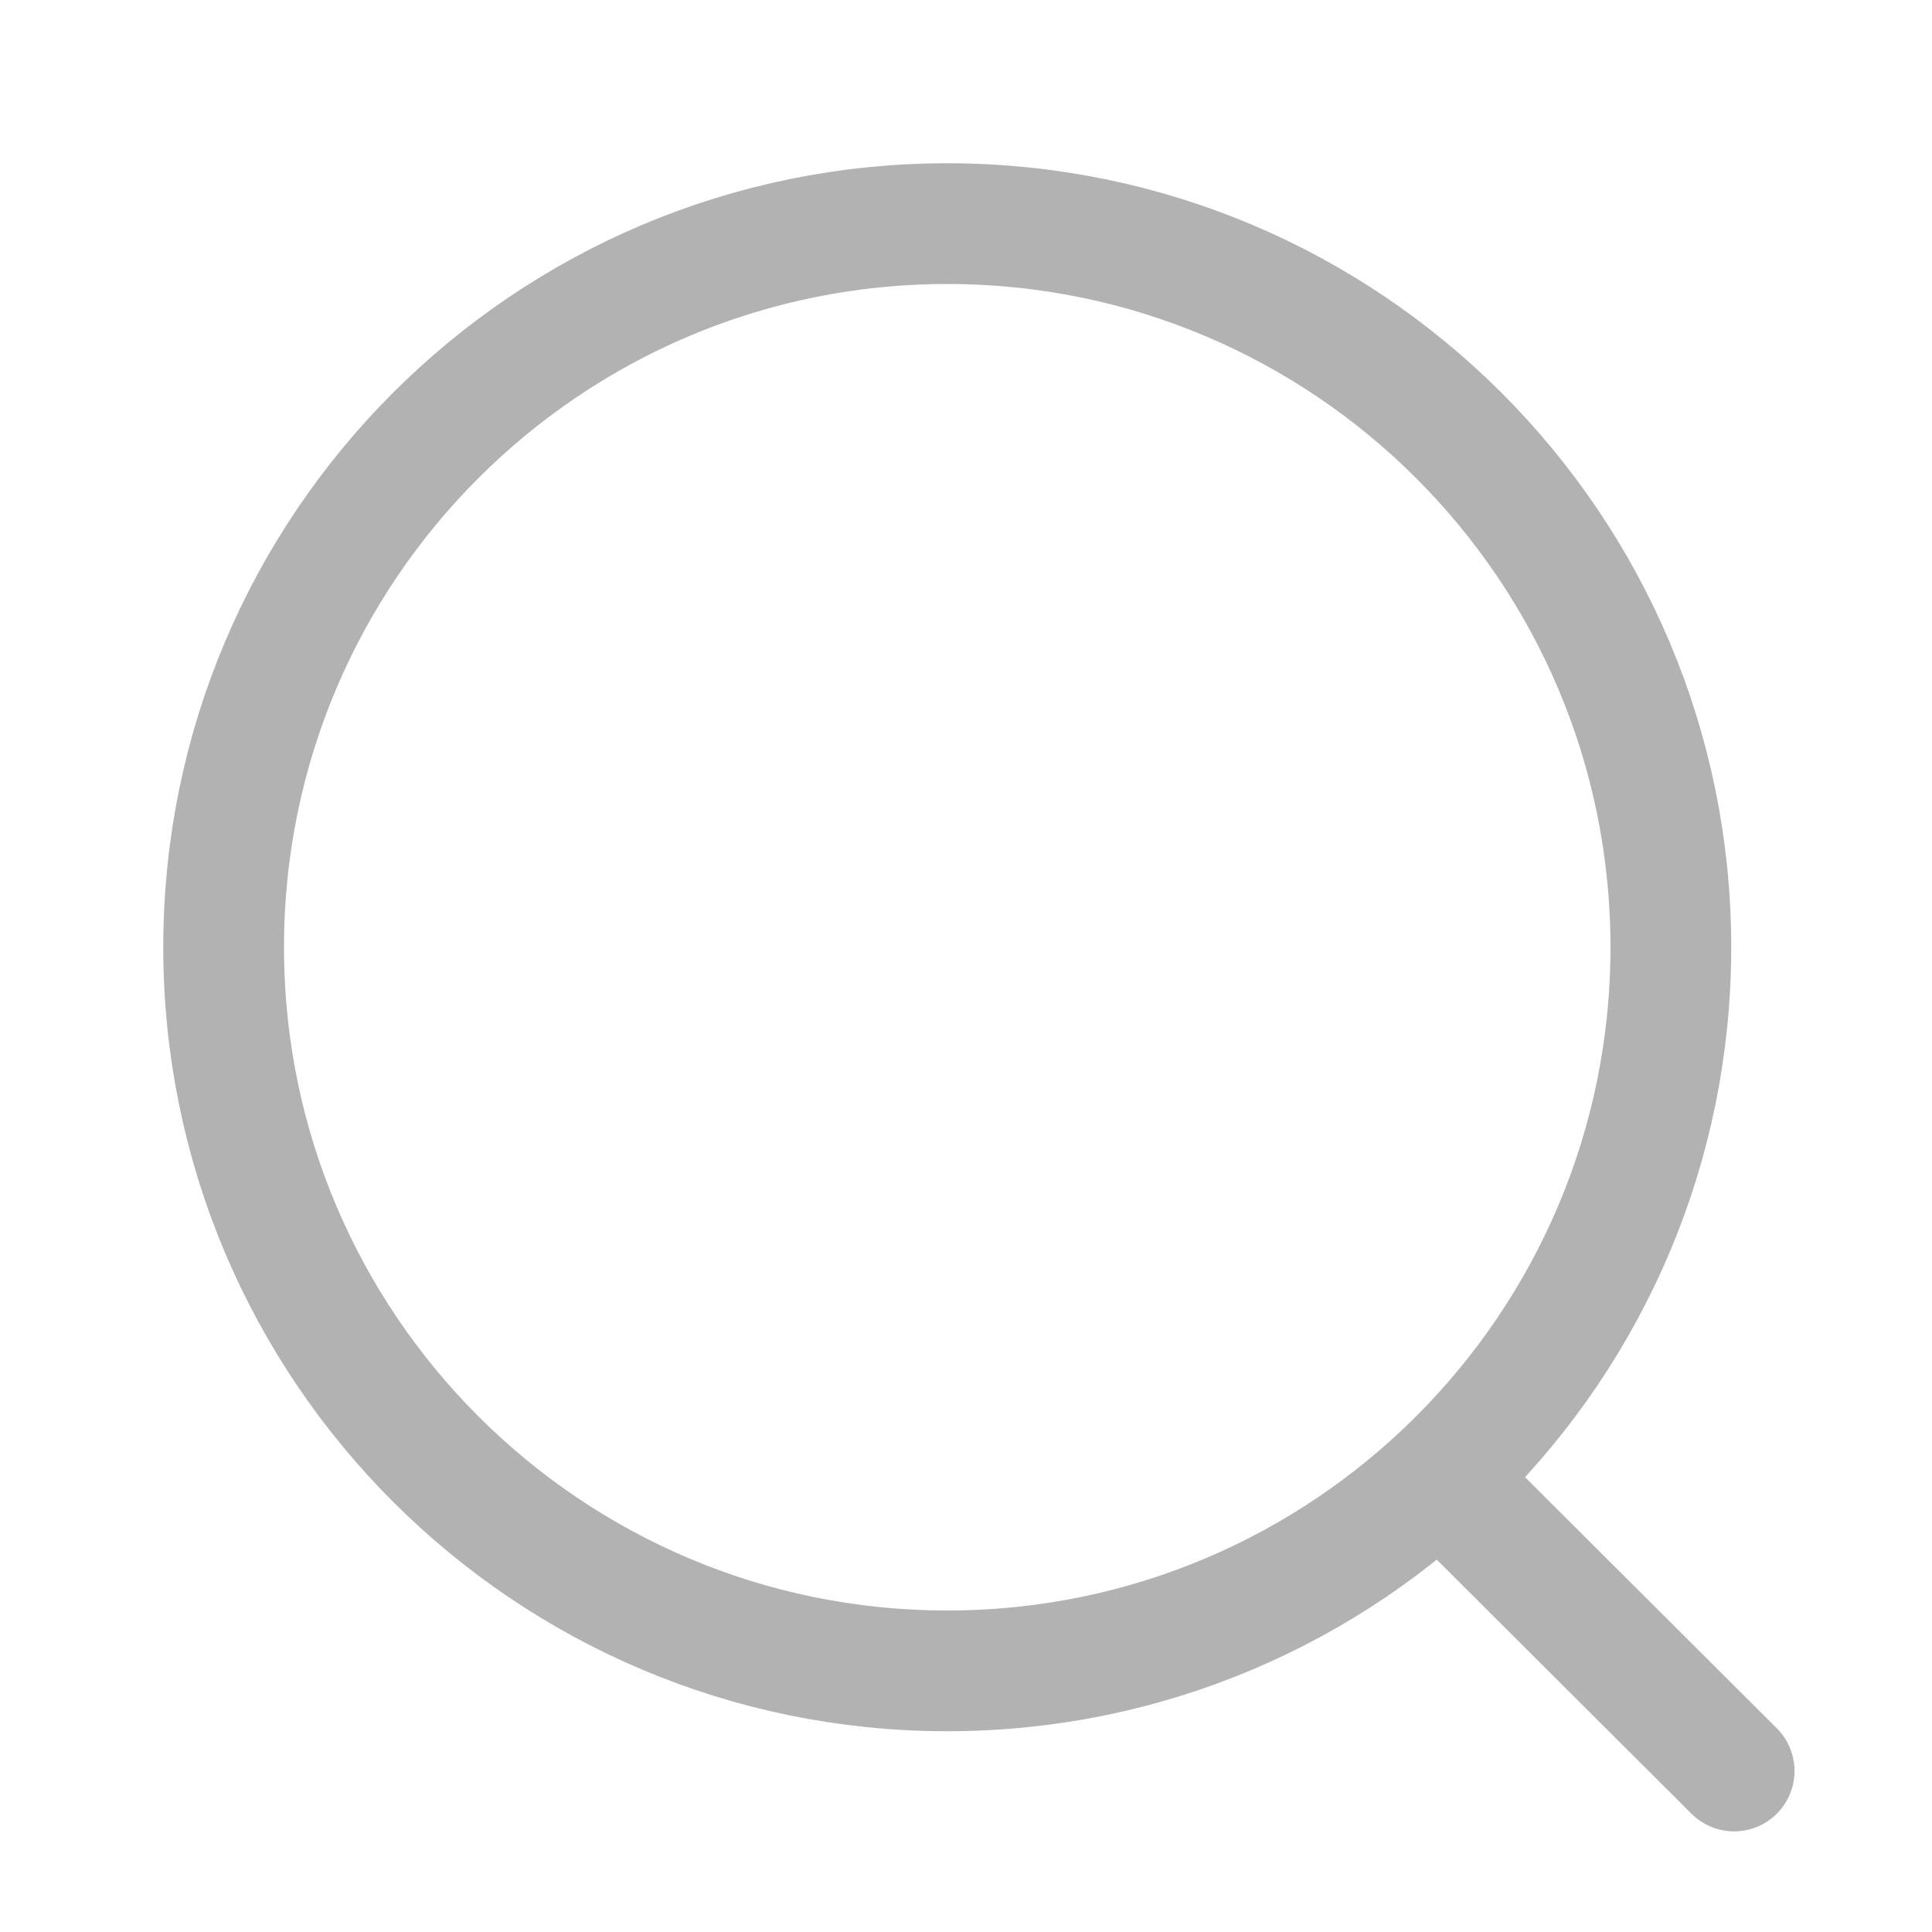
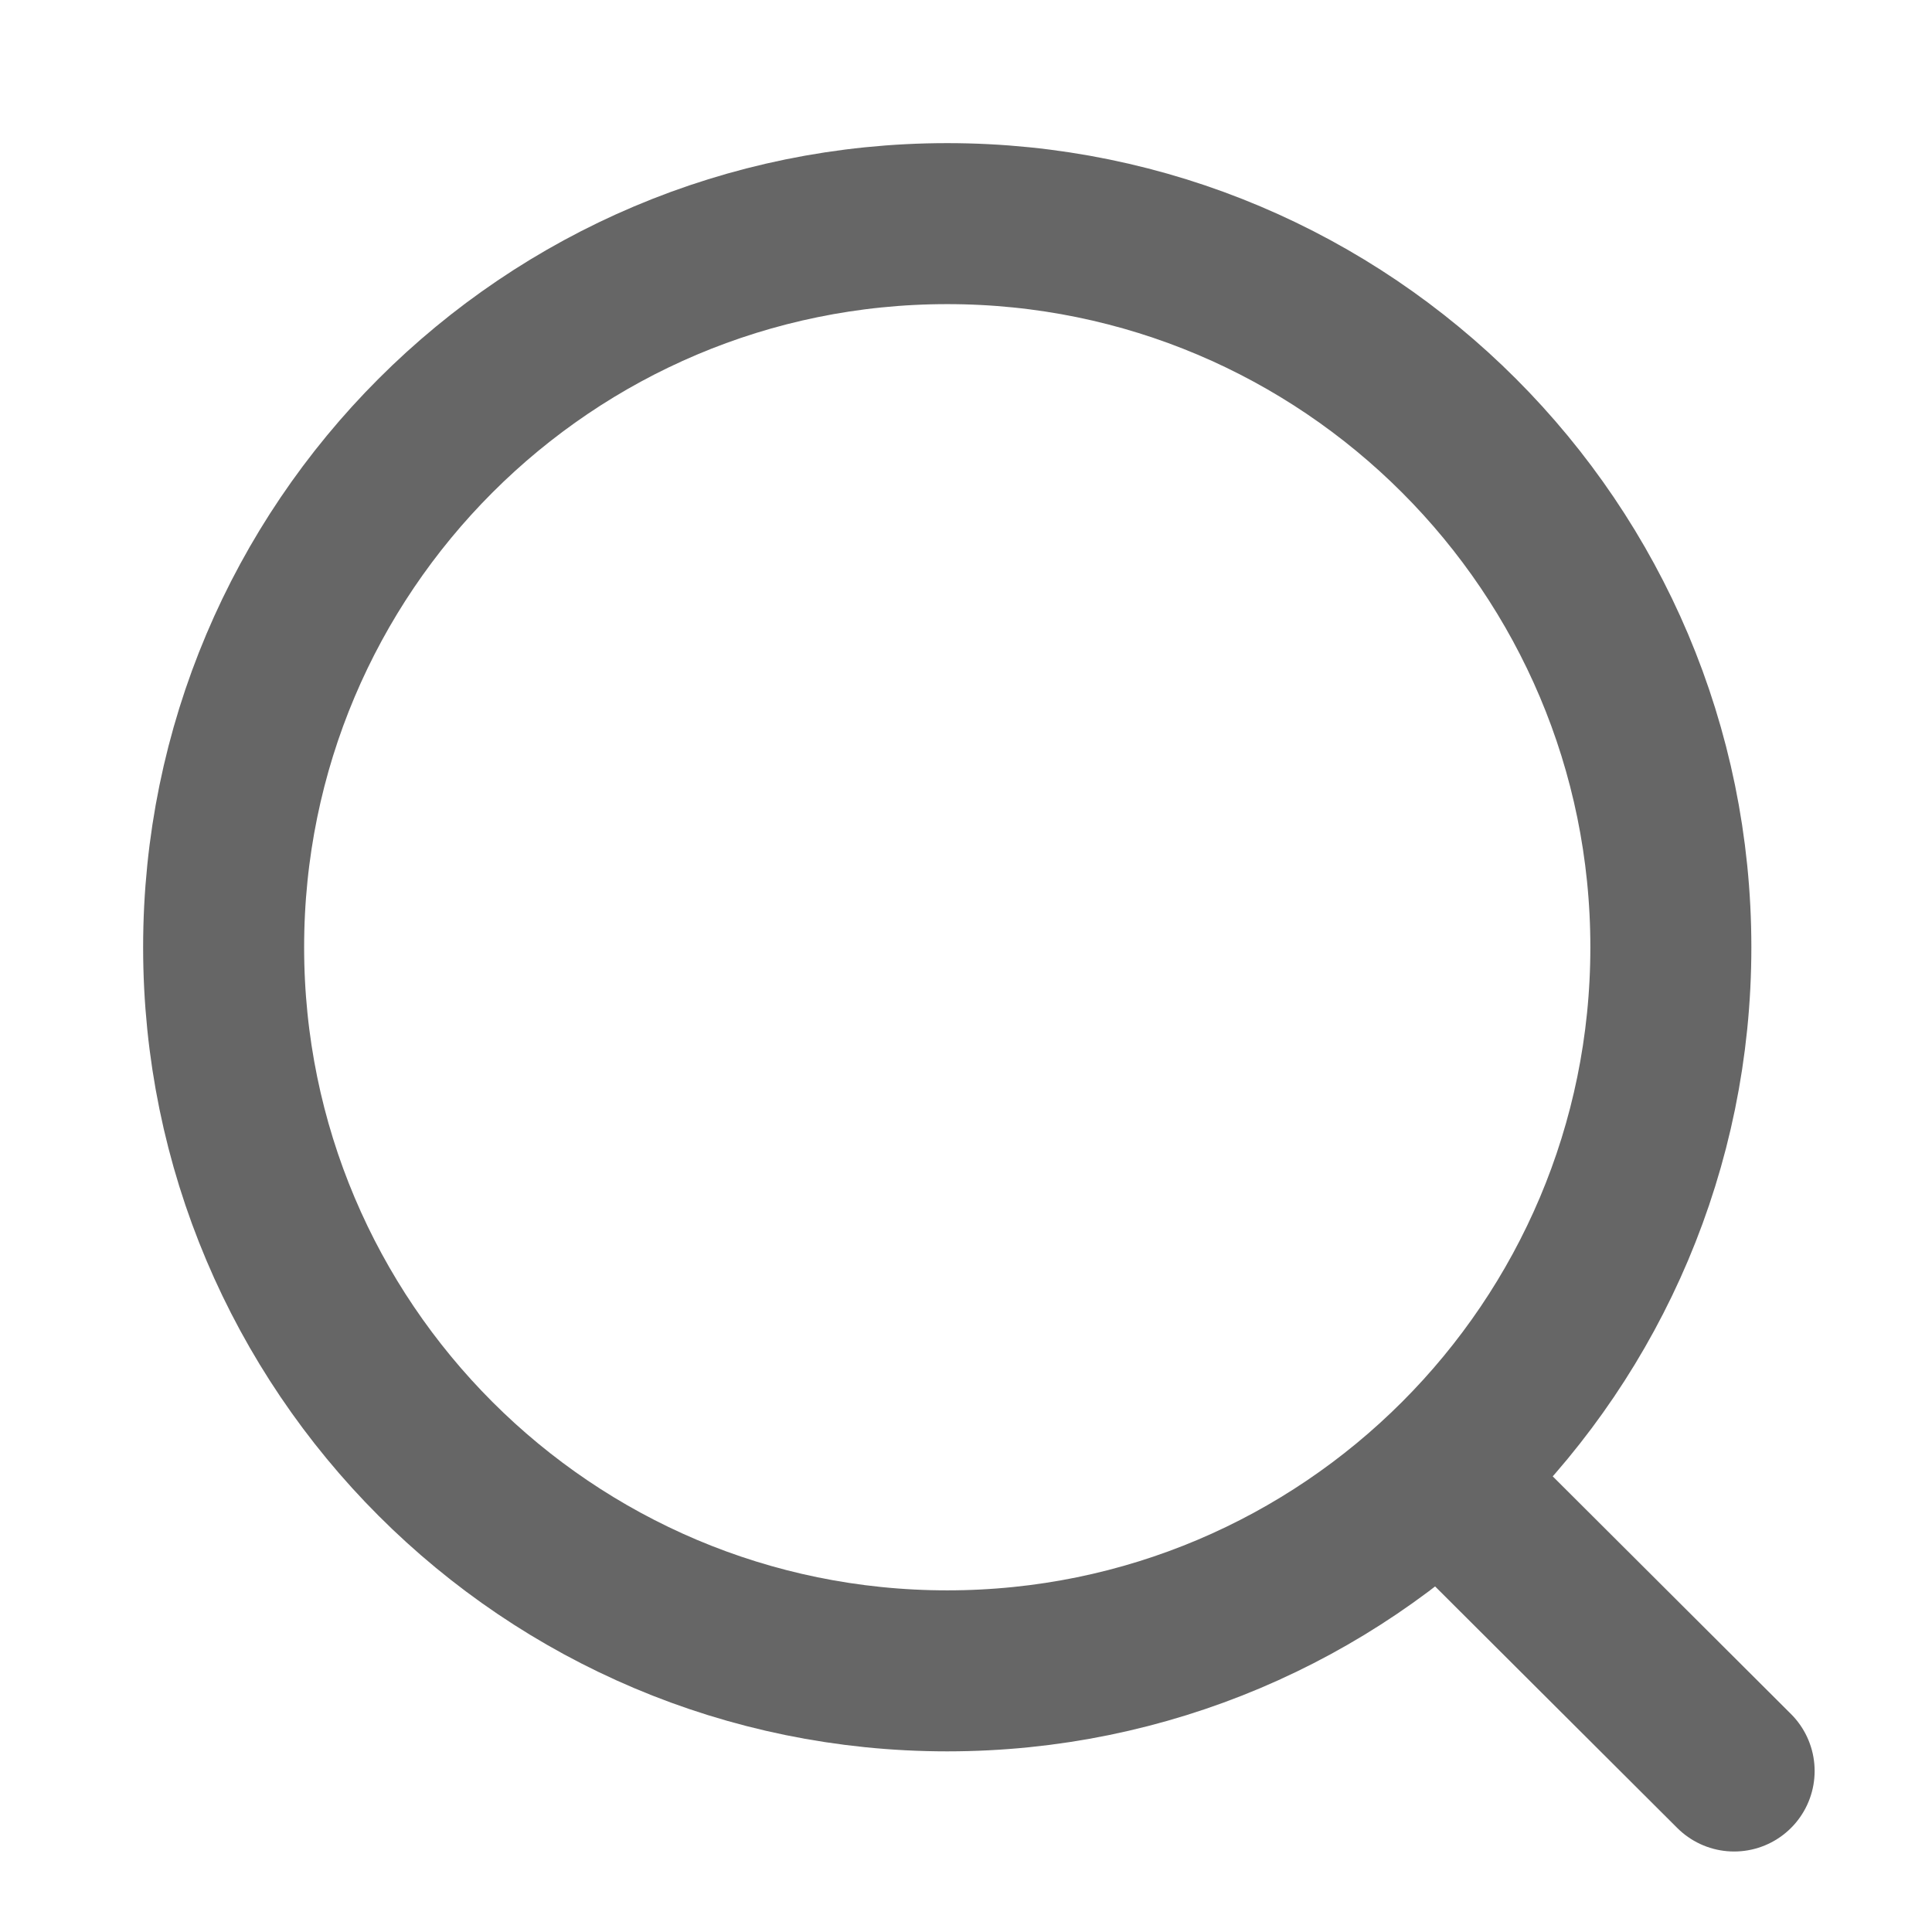
<svg xmlns="http://www.w3.org/2000/svg" width="24" height="24" viewBox="0 0 24 24" fill="none">
-   <g opacity="0.5">
-     <circle cx="11.767" cy="11.767" r="8.989" stroke="#666666" stroke-width="1.5" stroke-linecap="round" stroke-linejoin="round" />
-     <path d="M18.018 18.485L21.542 22" stroke="#666666" stroke-width="1.5" stroke-linecap="round" stroke-linejoin="round" />
+   <g opacity="1">
+     <circle cx="11.767" cy="11.767" r="8.989" stroke="#666666" stroke-width="2" stroke-linecap="round" stroke-linejoin="round" />
+     <path d="M18.018 18.485L21.542 22" stroke="#666666" stroke-width="2" stroke-linecap="round" stroke-linejoin="round" />
  </g>
</svg>
